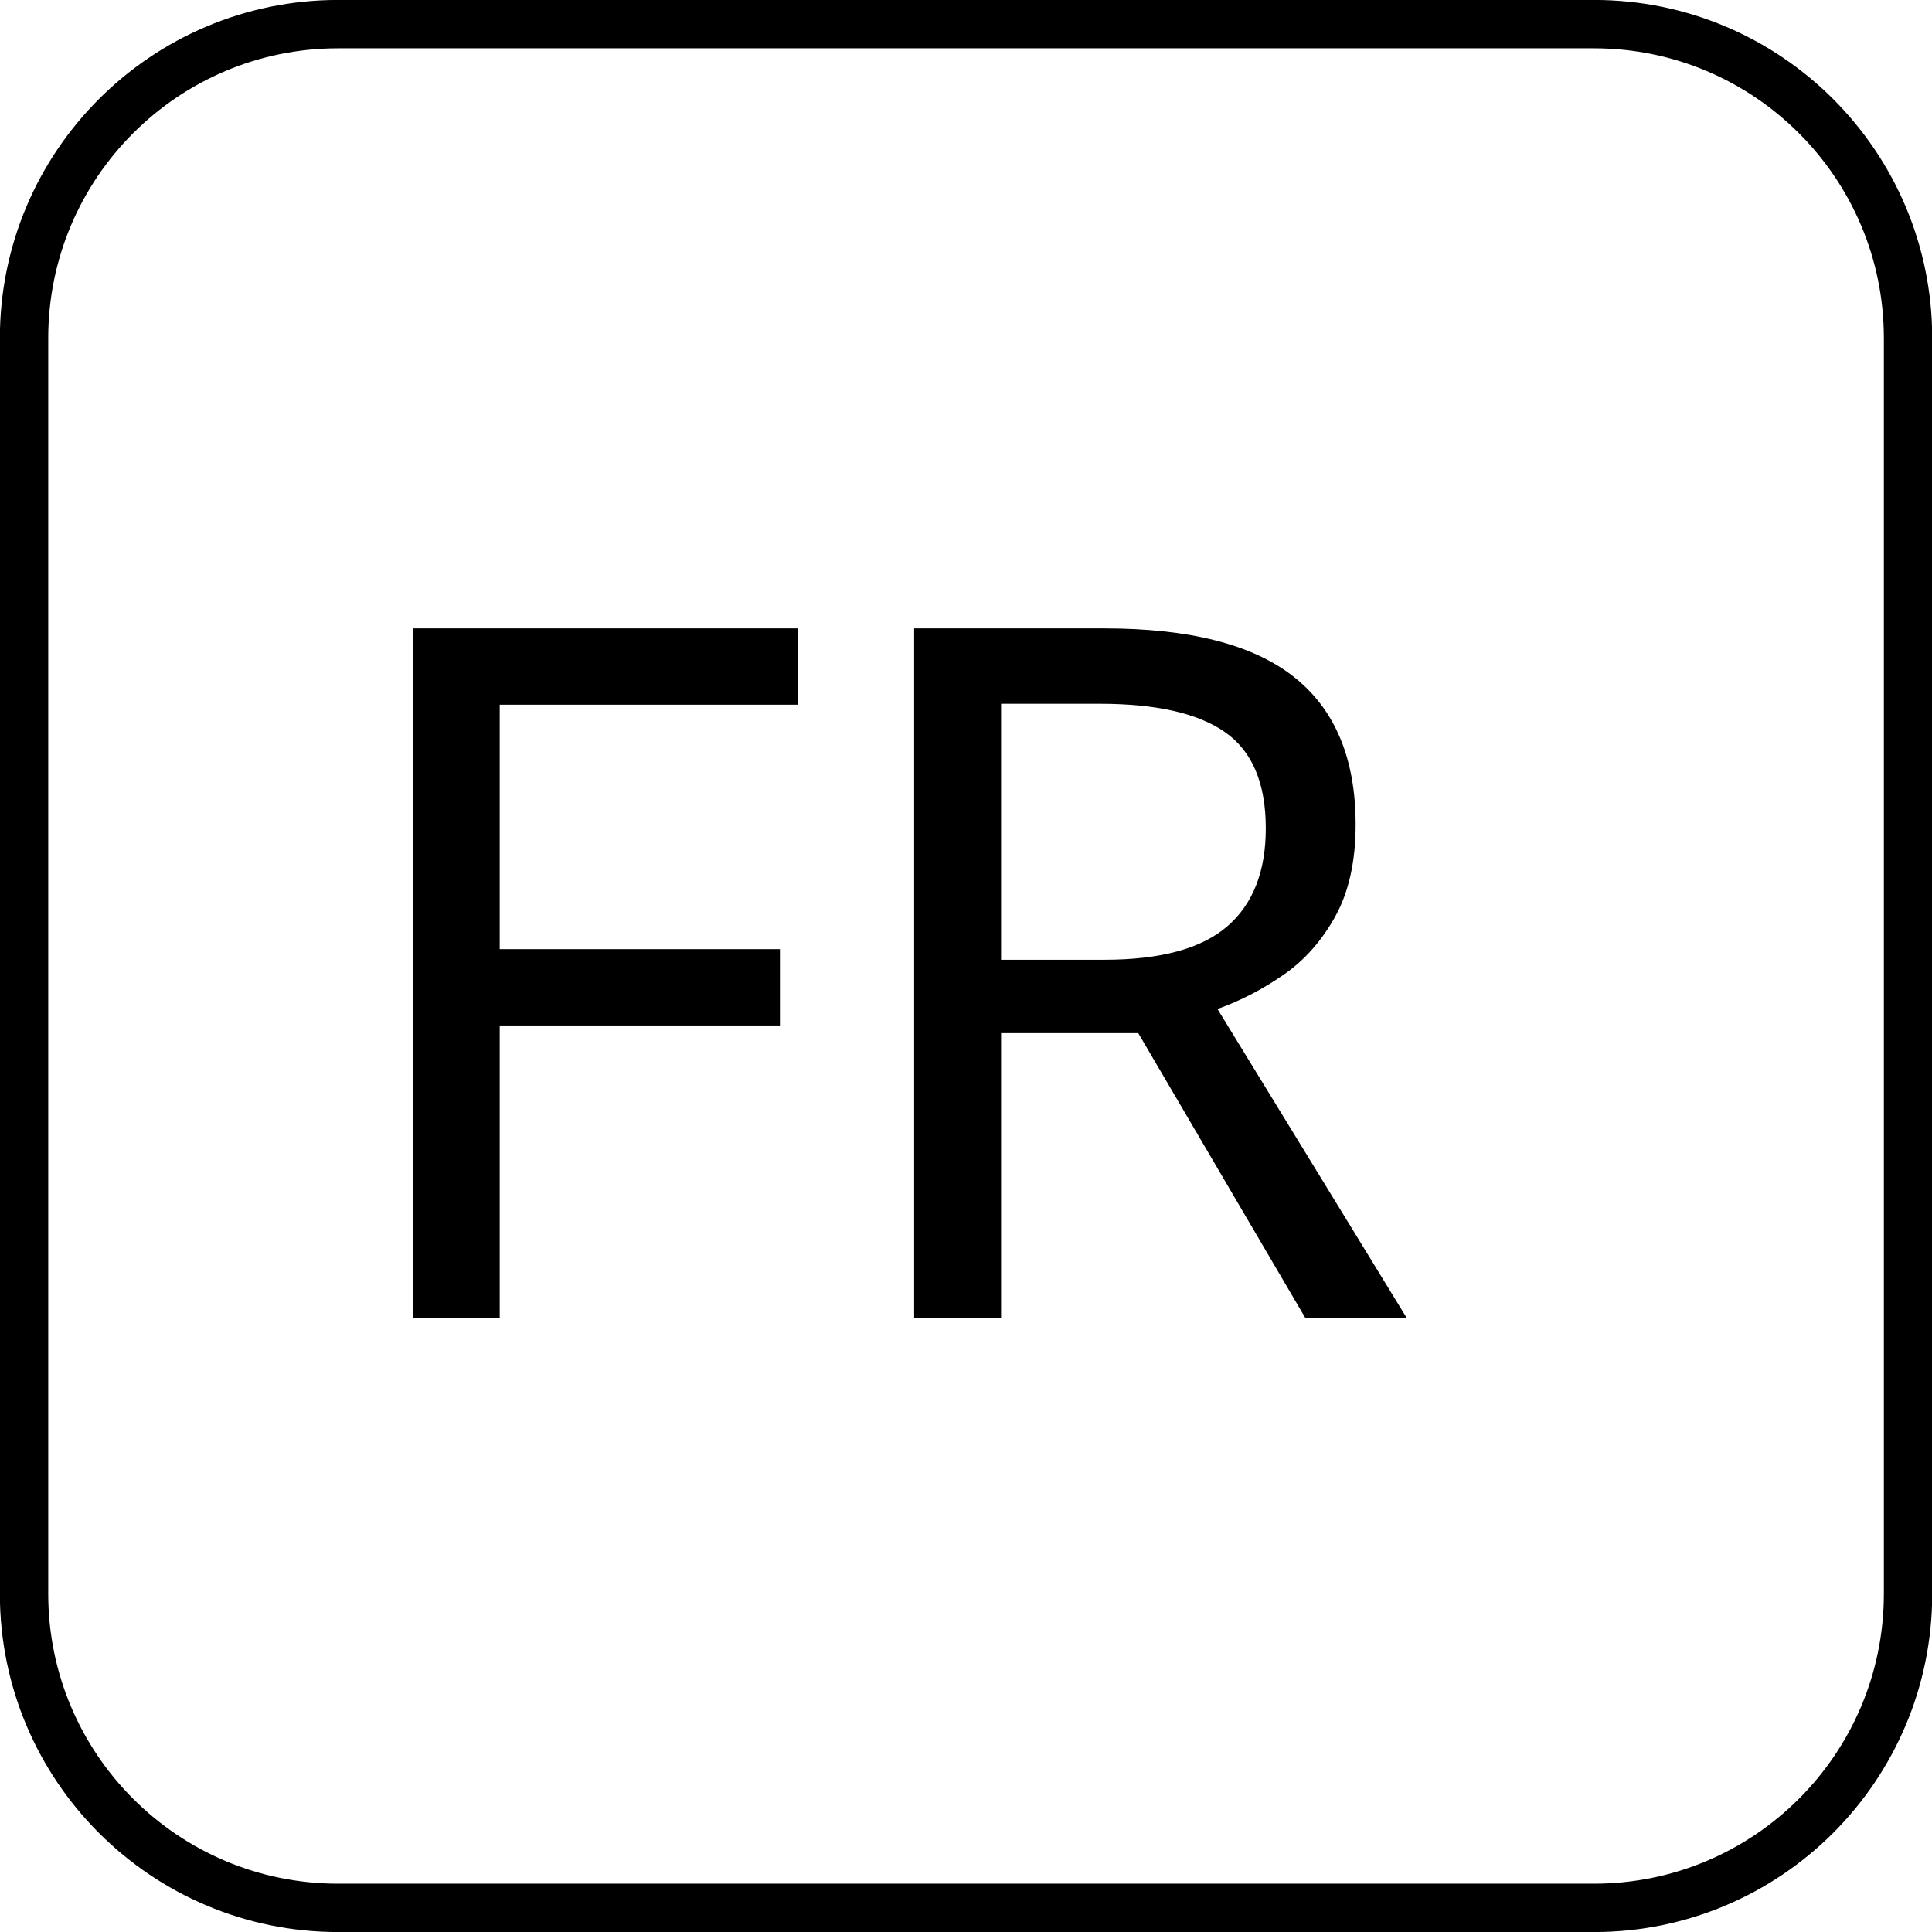
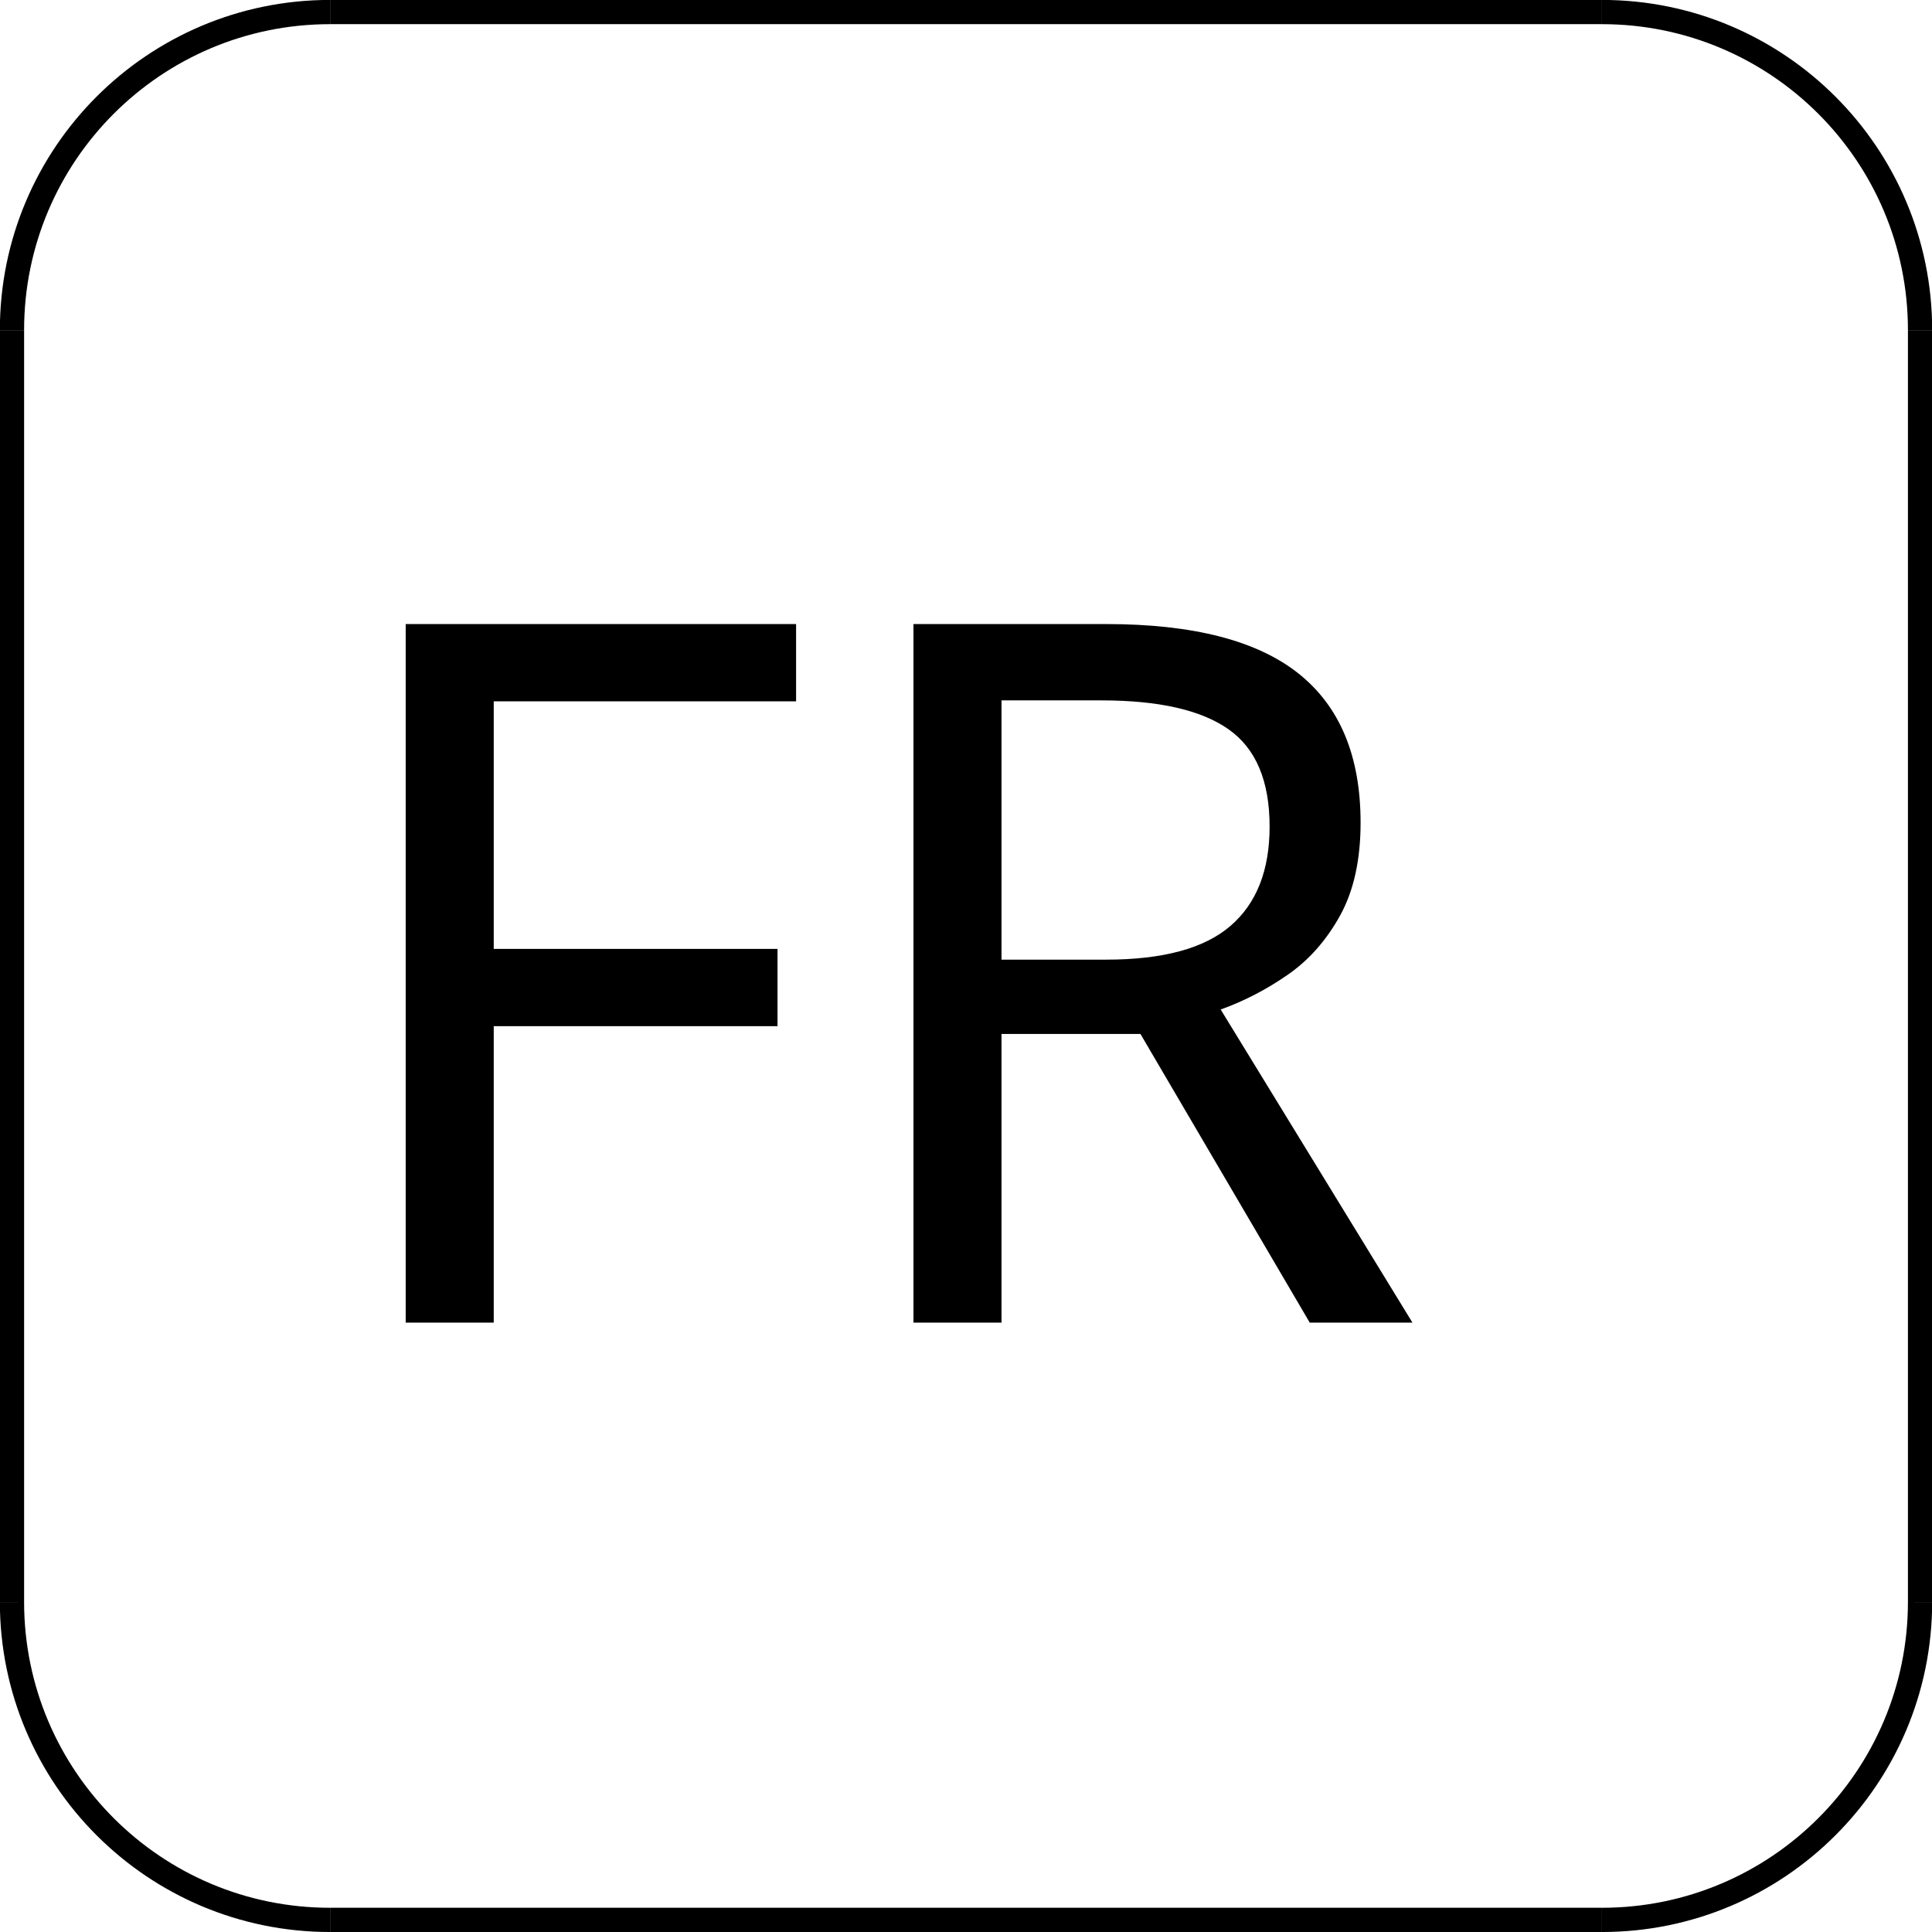
- <svg xmlns="http://www.w3.org/2000/svg" width="40" height="40" viewBox="0 0 10.583 10.583" version="1.1" id="svg1642">
+ <svg xmlns="http://www.w3.org/2000/svg" width="80mm" height="80mm" viewBox="0 0 80 80" version="1.1" id="svg1642">
  <defs id="defs1639">
    <rect x="594.125" y="725.376" width="1134.246" height="1221.003" id="rect3654" />
  </defs>
-   <g id="g6351" transform="matrix(0.02550209,0,0,0.02550201,2.382814,-12.37913)" style="stroke-width:10.375;stroke-miterlimit:4;stroke-dasharray:none">
-     <g id="g19584" transform="translate(-428.5982,-15.25546)" style="stroke-width:10.375;stroke-miterlimit:4;stroke-dasharray:none">
-       <g id="g12097-8" transform="matrix(52.99567,0,0,52.99607,77843.156,179246.66)" style="stroke-width:0.196;stroke-miterlimit:4;stroke-dasharray:none">
-         <path d="m -1461.164,-3372.718 a 1.273,1.273 0 0 0 -1.273,1.273" id="path1112-2" style="fill:none;stroke:#000000;stroke-width:0.196;stroke-miterlimit:4;stroke-dasharray:none" />
-         <path d="m -1462.437,-3366.355 a 1.273,1.273 0 0 0 1.273,1.272" id="path1114-9" style="fill:none;stroke:#000000;stroke-width:0.196;stroke-miterlimit:4;stroke-dasharray:none" />
-         <path d="m -1456.074,-3365.083 a 1.273,1.273 0 0 0 1.273,-1.272" id="path1116-9" style="fill:none;stroke:#000000;stroke-width:0.196;stroke-miterlimit:4;stroke-dasharray:none" />
-         <polyline points="538.271,375.944 533.181,375.944 " id="polyline1118-6" style="fill:none;stroke:#000000;stroke-width:0.196;stroke-miterlimit:4;stroke-dasharray:none" transform="translate(-1994.345,-3741.027)" />
-         <polyline points="533.181,368.309 538.271,368.309 " id="polyline1120-0" style="fill:none;stroke:#000000;stroke-width:0.196;stroke-miterlimit:4;stroke-dasharray:none" transform="translate(-1994.345,-3741.027)" />
-         <polyline points="531.908,374.672 531.908,369.582 " id="polyline1122-2" style="fill:none;stroke:#000000;stroke-width:0.196;stroke-miterlimit:4;stroke-dasharray:none" transform="translate(-1994.345,-3741.027)" />
-         <polyline points="539.544,369.582 539.544,374.672 " id="polyline1124-7" style="fill:none;stroke:#000000;stroke-width:0.196;stroke-miterlimit:4;stroke-dasharray:none" transform="translate(-1994.345,-3741.027)" />
-         <path d="m -1454.801,-3371.445 a 1.273,1.273 0 0 0 -1.273,-1.273" id="path1126-6" style="fill:none;stroke:#000000;stroke-width:0.196;stroke-miterlimit:4;stroke-dasharray:none" />
+   <g id="g6351" transform="matrix(0.1952412,0,0,0.1952425,17.73015,-95.28701)" style="stroke-width:5.122;stroke-miterlimit:4;stroke-dasharray:none">
+     <g id="g19584" transform="translate(-428.5982,-15.25546)" style="stroke-width:5.122;stroke-miterlimit:4;stroke-dasharray:none">
+       <g id="g12097-8" transform="matrix(52.99567,0,0,52.99607,77843.156,179246.66)" style="stroke-width:0.097;stroke-miterlimit:4;stroke-dasharray:none">
+         <path d="m -1461.164,-3372.718 a 1.273,1.273 0 0 0 -1.273,1.273" id="path1112-2" style="fill:none;stroke:#000000;stroke-width:0.097;stroke-miterlimit:4;stroke-dasharray:none" />
+         <path d="m -1462.437,-3366.355 a 1.273,1.273 0 0 0 1.273,1.272" id="path1114-9" style="fill:none;stroke:#000000;stroke-width:0.097;stroke-miterlimit:4;stroke-dasharray:none" />
+         <path d="m -1456.074,-3365.083 a 1.273,1.273 0 0 0 1.273,-1.272" id="path1116-9" style="fill:none;stroke:#000000;stroke-width:0.097;stroke-miterlimit:4;stroke-dasharray:none" />
+         <polyline points="538.271,375.944 533.181,375.944 " id="polyline1118-6" style="fill:none;stroke:#000000;stroke-width:0.097;stroke-miterlimit:4;stroke-dasharray:none" transform="translate(-1994.345,-3741.027)" />
+         <polyline points="533.181,368.309 538.271,368.309 " id="polyline1120-0" style="fill:none;stroke:#000000;stroke-width:0.097;stroke-miterlimit:4;stroke-dasharray:none" transform="translate(-1994.345,-3741.027)" />
+         <polyline points="531.908,374.672 531.908,369.582 " id="polyline1122-2" style="fill:none;stroke:#000000;stroke-width:0.097;stroke-miterlimit:4;stroke-dasharray:none" transform="translate(-1994.345,-3741.027)" />
+         <polyline points="539.544,369.582 539.544,374.672 " id="polyline1124-7" style="fill:none;stroke:#000000;stroke-width:0.097;stroke-miterlimit:4;stroke-dasharray:none" transform="translate(-1994.345,-3741.027)" />
+         <path d="m -1454.801,-3371.445 a 1.273,1.273 0 0 0 -1.273,-1.273" id="path1126-6" style="fill:none;stroke:#000000;stroke-width:0.097;stroke-miterlimit:4;stroke-dasharray:none" />
      </g>
-       <text xml:space="preserve" style="font-style:normal;font-variant:normal;font-weight:normal;font-stretch:normal;font-size:207.499px;line-height:1.25;font-family:sans-serif;-inkscape-font-specification:'sans-serif, Normal';font-variant-ligatures:normal;font-variant-caps:normal;font-variant-numeric:normal;font-variant-east-asian:normal;fill:#000000;fill-opacity:1;stroke:none;stroke-width:10.375;stroke-miterlimit:4;stroke-dasharray:none" x="403.704" y="783.807" id="text44048">
-         <tspan id="tspan1670" x="403.704" y="783.807" style="stroke-width:10.375;stroke-dasharray:none">FR</tspan>
+       <text xml:space="preserve" style="font-style:normal;font-variant:normal;font-weight:normal;font-stretch:normal;font-size:207.499px;line-height:1.25;font-family:sans-serif;-inkscape-font-specification:'sans-serif, Normal';font-variant-ligatures:normal;font-variant-caps:normal;font-variant-numeric:normal;font-variant-east-asian:normal;fill:#000000;fill-opacity:1;stroke:none;stroke-width:5.122;stroke-miterlimit:4;stroke-dasharray:none" x="403.704" y="783.807" id="text44048">
+         <tspan id="tspan1670" x="403.704" y="783.807" style="stroke-width:5.122;stroke-dasharray:none">FR</tspan>
      </text>
-       <text xml:space="preserve" transform="matrix(1.0375,0,0,1.0375,335.1366,500.6733)" id="text3652" style="font-style:normal;font-weight:normal;font-size:40px;line-height:1.25;font-family:sans-serif;white-space:pre;shape-inside:url(#rect3654);fill:#000000;fill-opacity:1;stroke:none;stroke-width:10;stroke-dasharray:none" />
+       <text xml:space="preserve" transform="matrix(1.0375,0,0,1.0375,335.1366,500.6733)" id="text3652" style="font-style:normal;font-weight:normal;font-size:40px;line-height:1.25;font-family:sans-serif;white-space:pre;shape-inside:url(#rect3654);fill:#000000;fill-opacity:1;stroke:none;stroke-width:4.937;stroke-dasharray:none" />
    </g>
  </g>
</svg>
